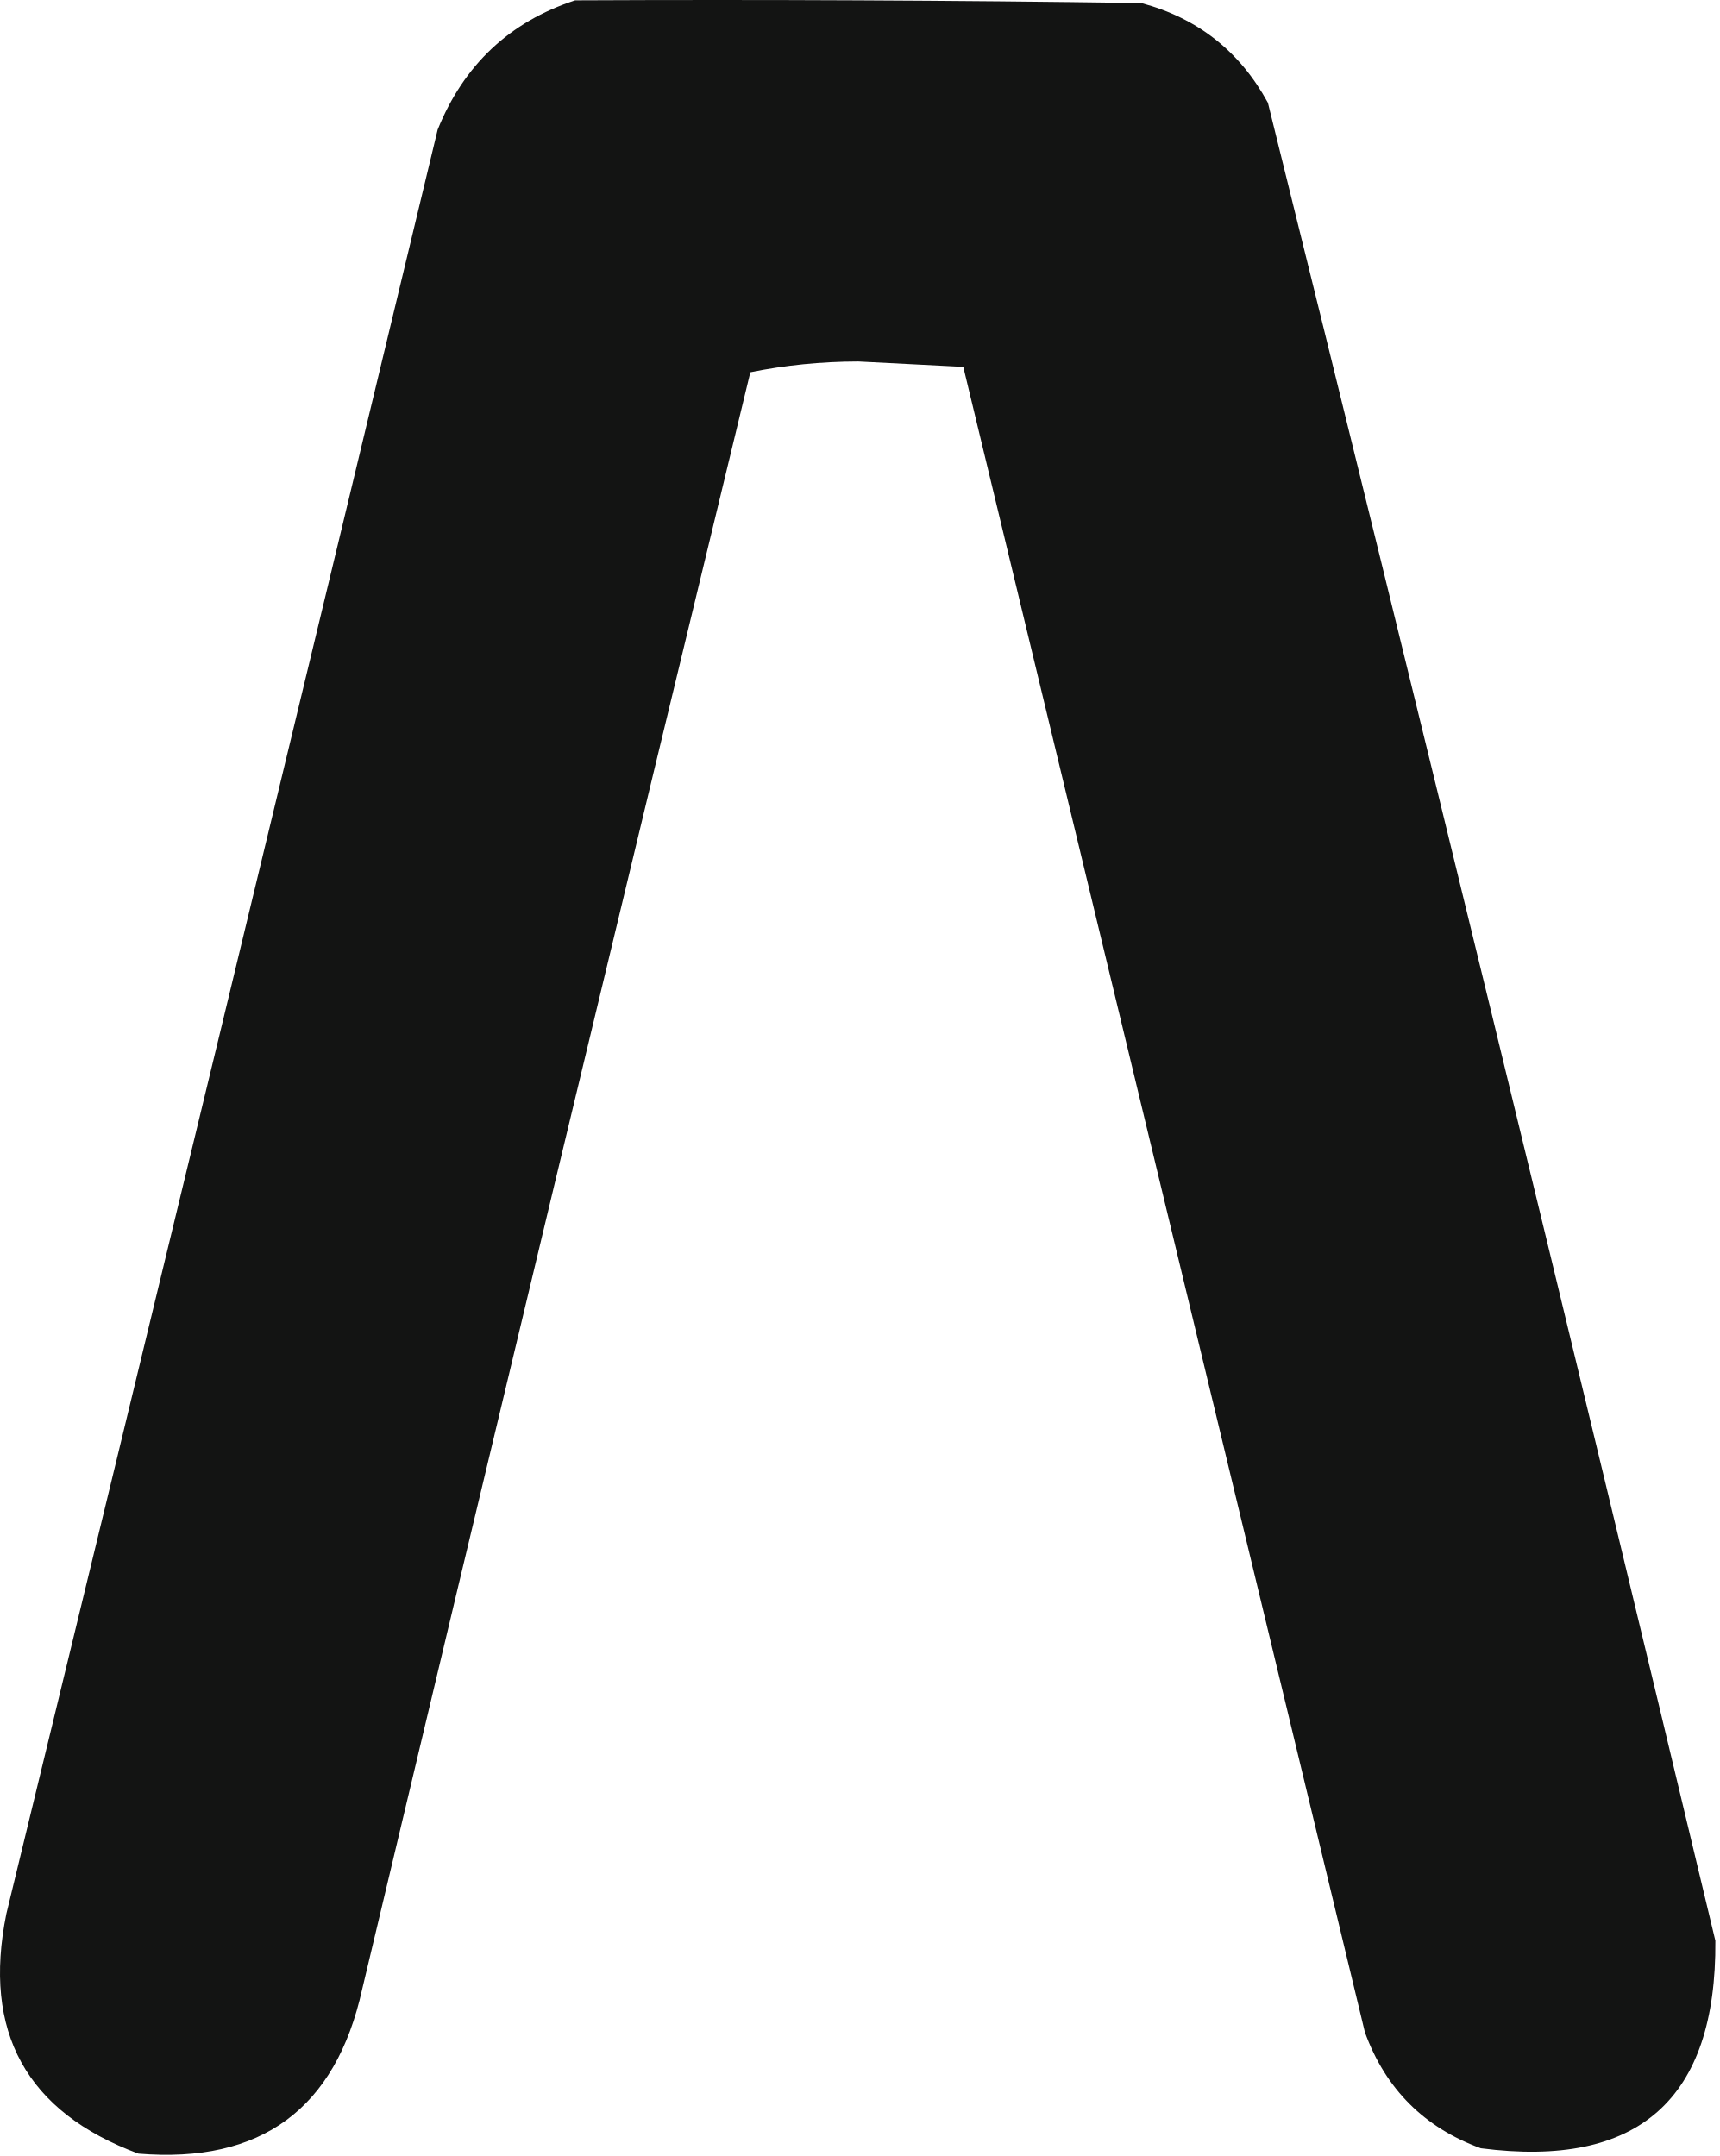
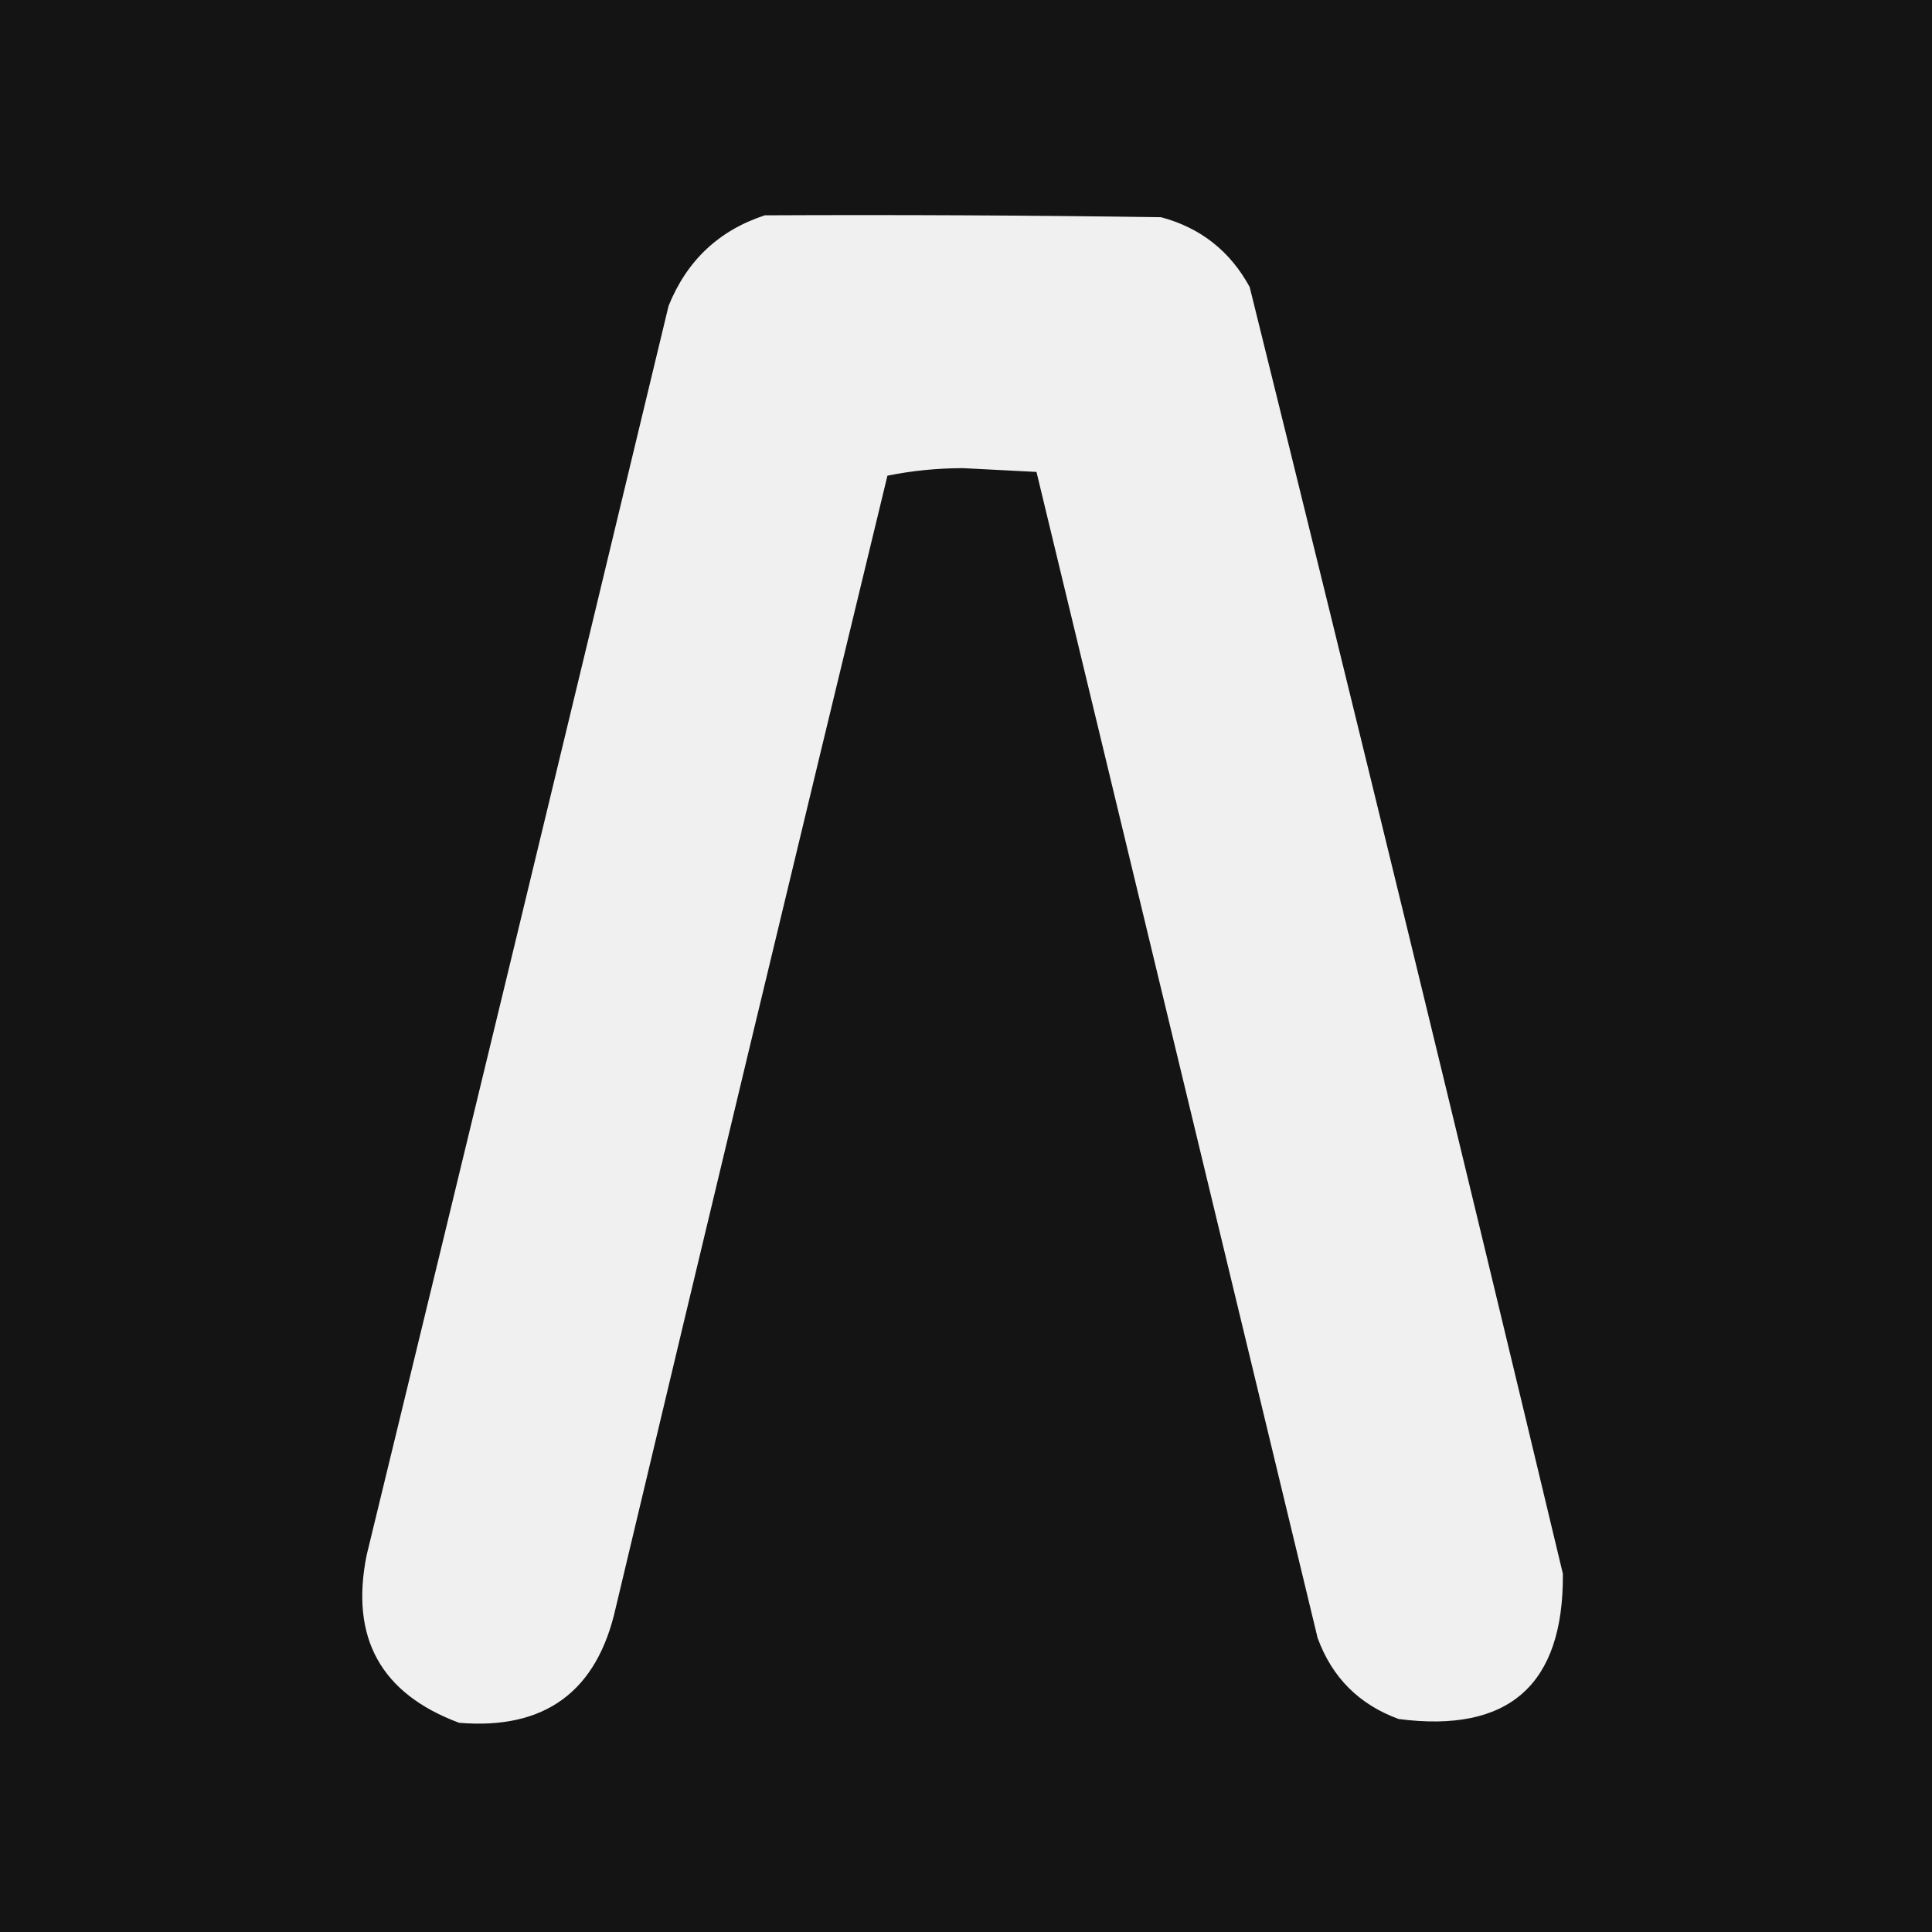
- <svg xmlns="http://www.w3.org/2000/svg" viewBox="0 0 319 400">
-   <path fill-rule="evenodd" clip-rule="evenodd" d="M106.679 0.063C141.681 -0.104 176.681 0.063 211.679 0.563C222.142 3.356 229.975 9.522 235.179 19.062C263.332 132.672 290.998 246.339 318.179 360.062C318.403 389.503 303.903 402.338 274.679 398.562C264.179 394.73 257.012 387.562 253.179 377.062C228.345 274.05 203.511 171.051 178.679 68.062C172.179 67.73 165.679 67.395 159.179 67.062C152.273 67.084 145.607 67.751 139.179 69.062C114.965 169.015 90.965 269.015 67.179 369.062C62.25 391.282 48.417 401.449 25.679 399.562C4.891 391.828 -3.275 376.996 1.179 355.062C27.985 244.838 54.651 134.505 81.179 24.062C86.027 12.044 94.527 4.045 106.679 0.063Z" />
+ <svg xmlns="http://www.w3.org/2000/svg" width="512" height="512" viewBox="0 0 512 512" fill="none">
+   <path fill-rule="evenodd" clip-rule="evenodd" d="M0 0C170.667 0 341.333 0 512 0C512 170.667 512 341.333 512 512C341.333 512 170.667 512 0 512C0 341.333 0 170.667 0 0Z" id="bg-icon" />
+   <path fill-rule="evenodd" clip-rule="evenodd" d="M202.679 57.062C237.681 56.896 272.681 57.062 307.679 57.562C318.142 60.356 325.975 66.522 331.179 76.062C359.332 189.672 386.998 303.339 414.179 417.062C414.403 446.503 399.903 459.338 370.679 455.562C360.179 451.73 353.012 444.562 349.179 434.062C324.345 331.05 299.511 228.051 274.679 125.063C268.179 124.73 261.679 124.396 255.179 124.063C248.273 124.084 241.607 124.751 235.179 126.063C210.965 226.015 186.965 326.015 163.179 426.062C158.25 448.282 144.417 458.449 121.679 456.562C100.891 448.828 92.725 433.996 97.179 412.062C123.985 301.838 150.651 191.505 177.179 81.062C182.027 69.044 190.527 61.044 202.679 57.062Z" id="v-icon" />
  <style>
-         path{ 
+         #v-icon { 
+             fill: #f0f0f0 
+         }
+         #bg-icon { 
            fill: #131413 
        }
        @media (prefers-color-scheme:dark) {
-             path{
+             #v-icon { 
+                 fill: #131413 
+             }
+             #bg-icon {
                fill: #f0f0f0
            }
        }
    </style>
</svg>
